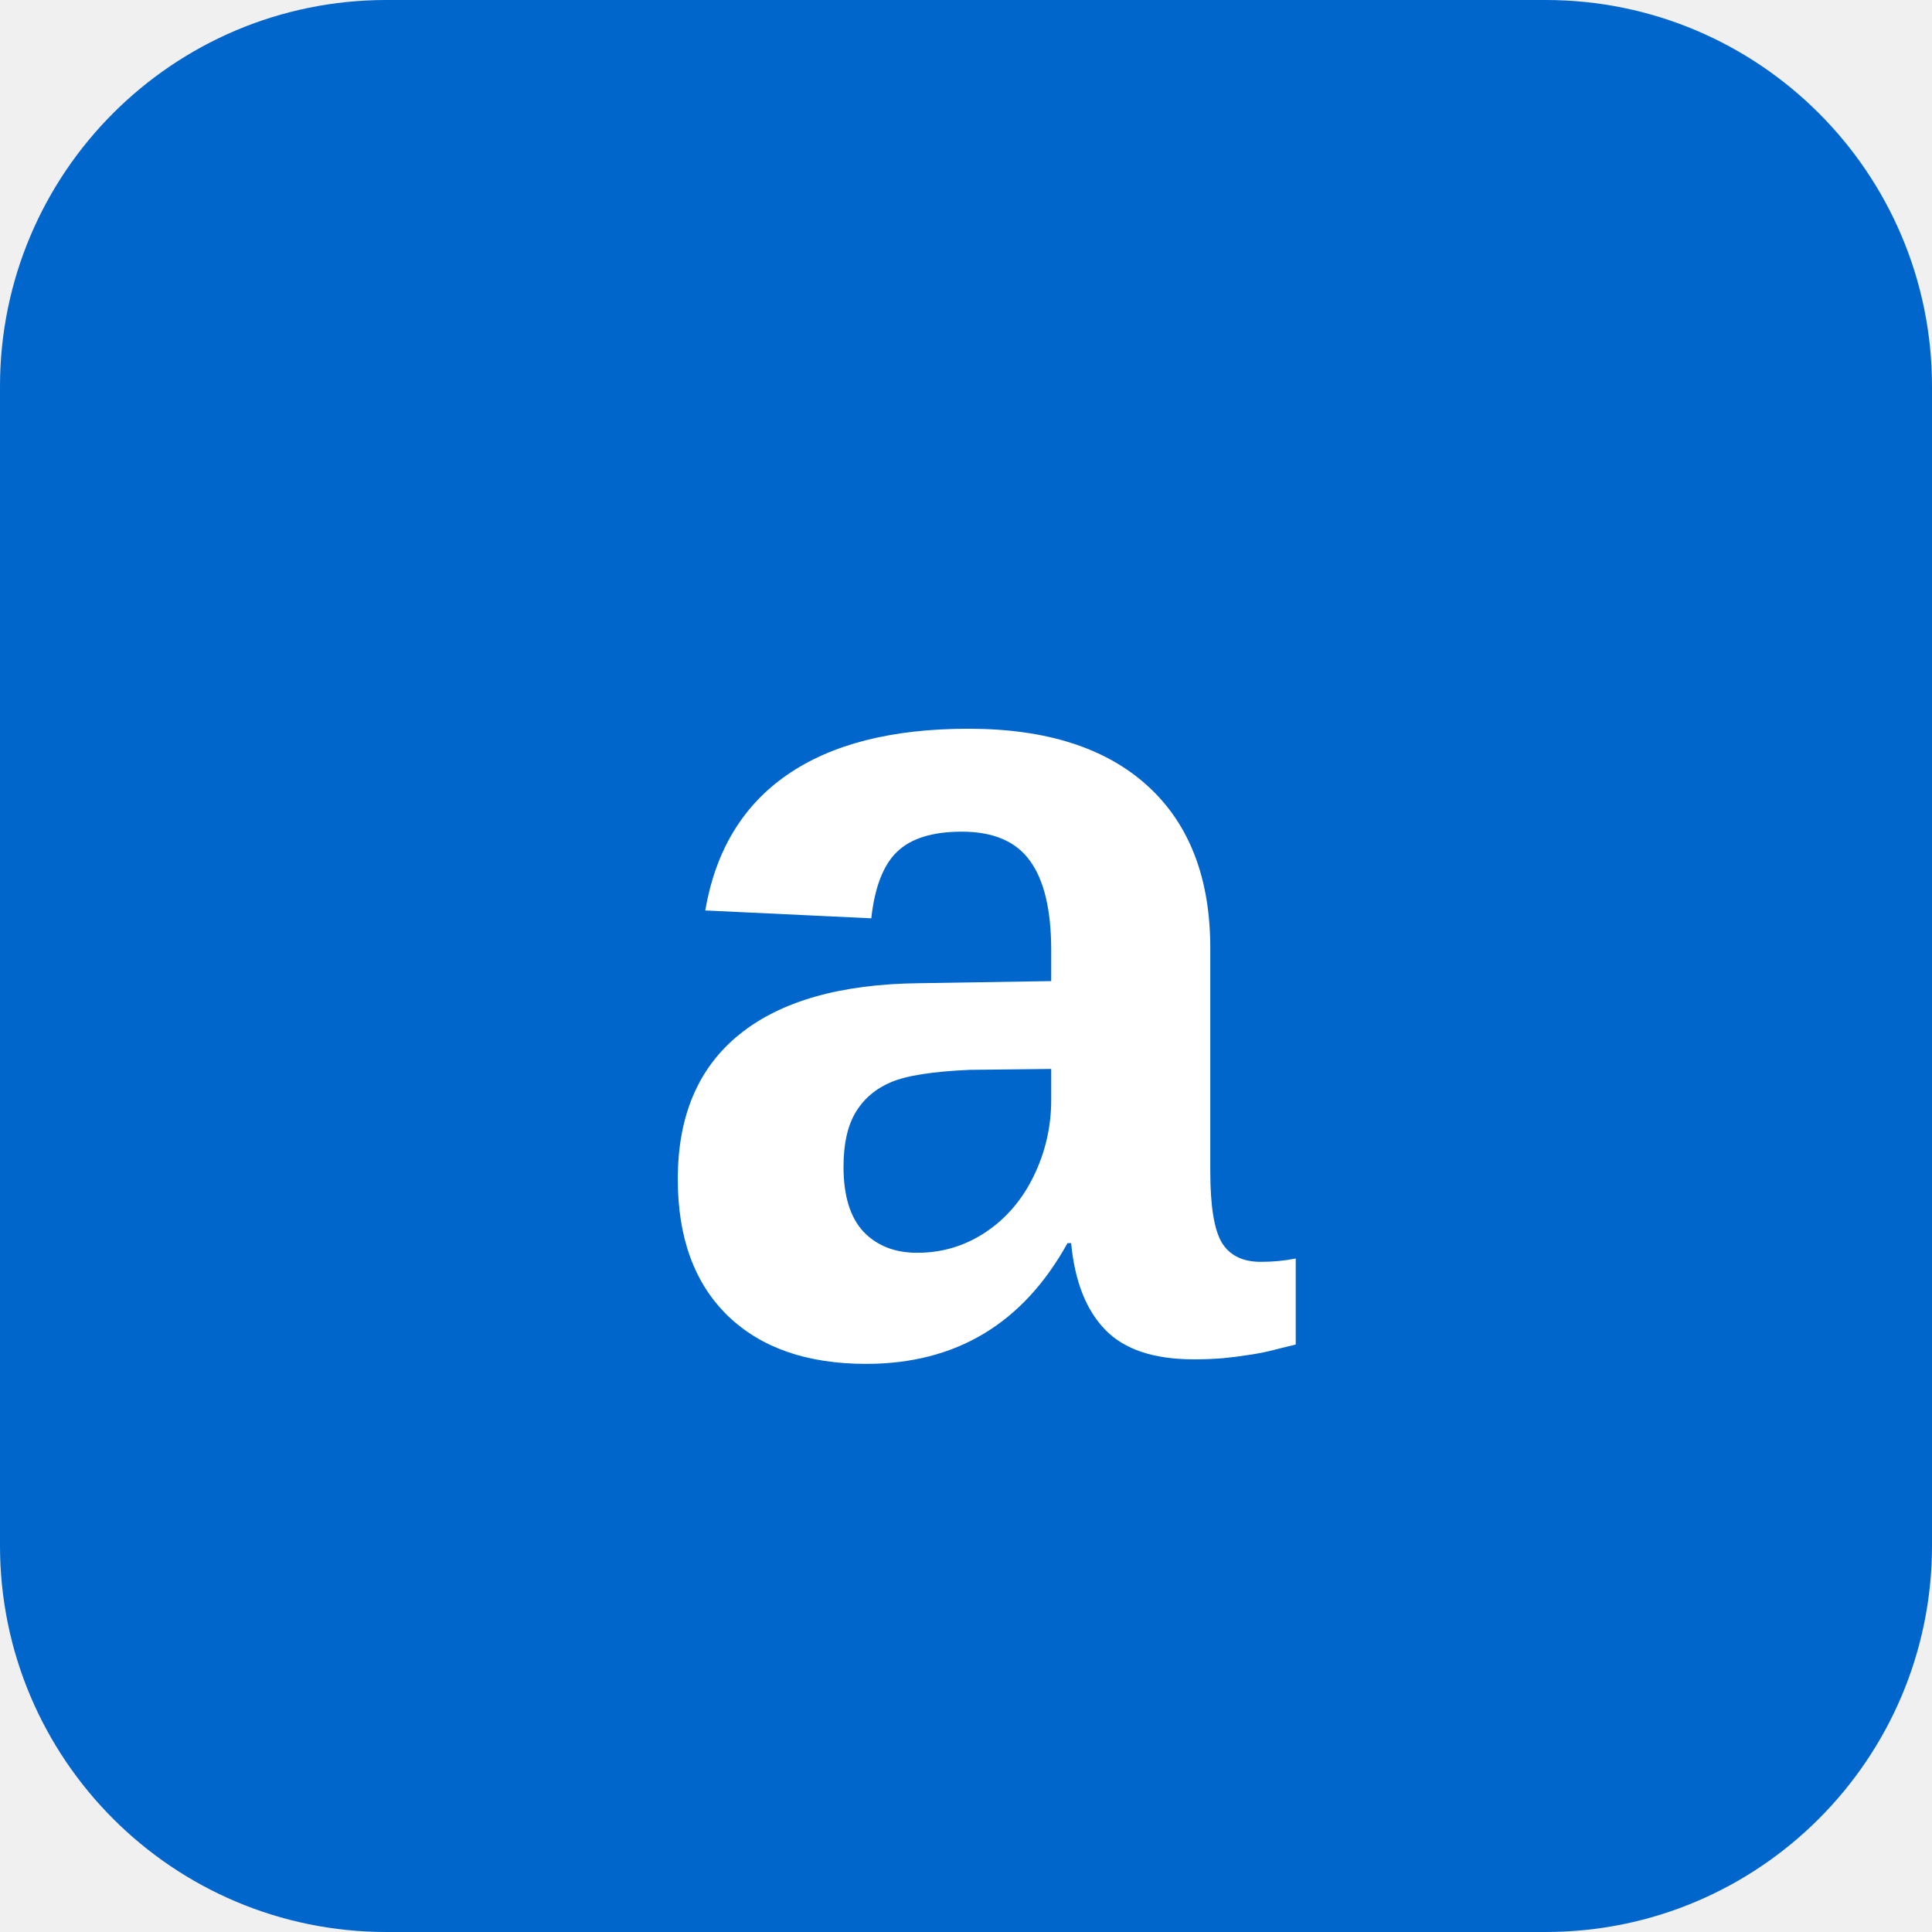
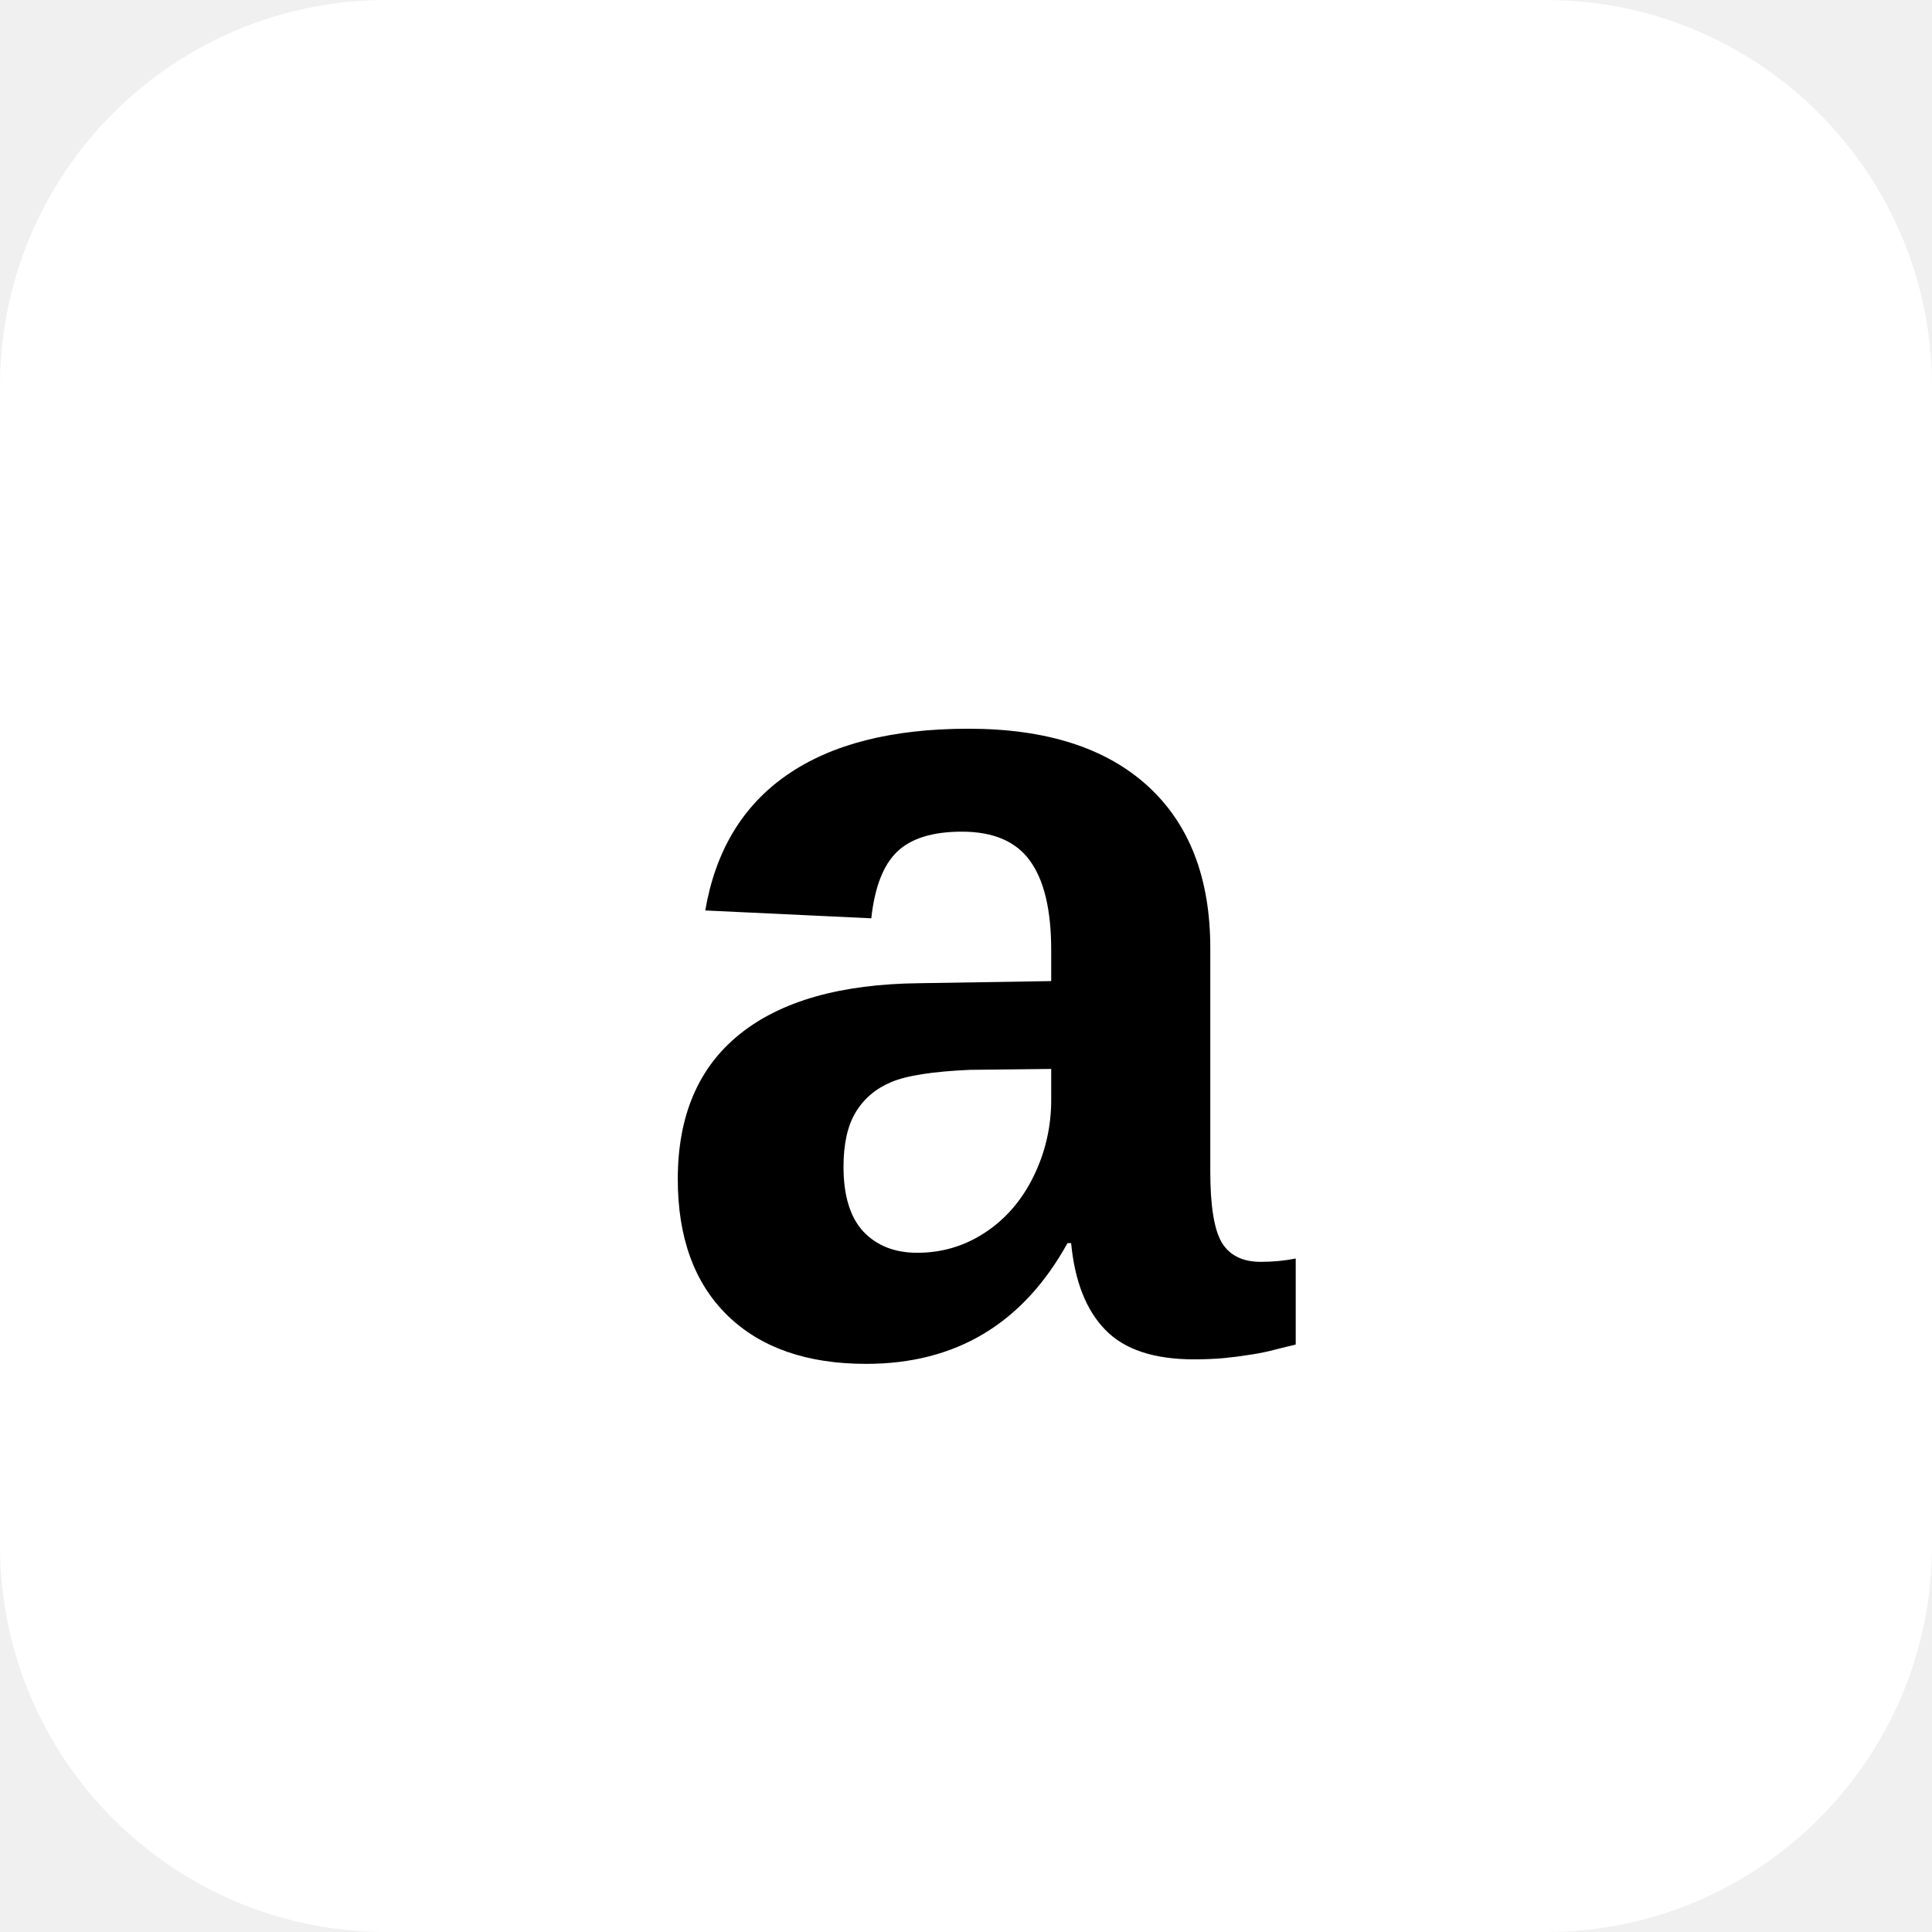
<svg xmlns="http://www.w3.org/2000/svg" viewBox="0 0 100 100" width="100" height="100">
-   <rect width="100" height="100" fill="#0066cc" rx="20" />
-   <text x="50" y="70" font-family="Arial, sans-serif" font-size="60" font-weight="bold" fill="white" text-anchor="middle">a</text>
+   <rect width="100" height="100" fill="white" rx="20" />
+   <text x="50" y="70" font-family="Arial, sans-serif" font-size="60" font-weight="bold" fill="black" text-anchor="middle">a</text>
</svg>
